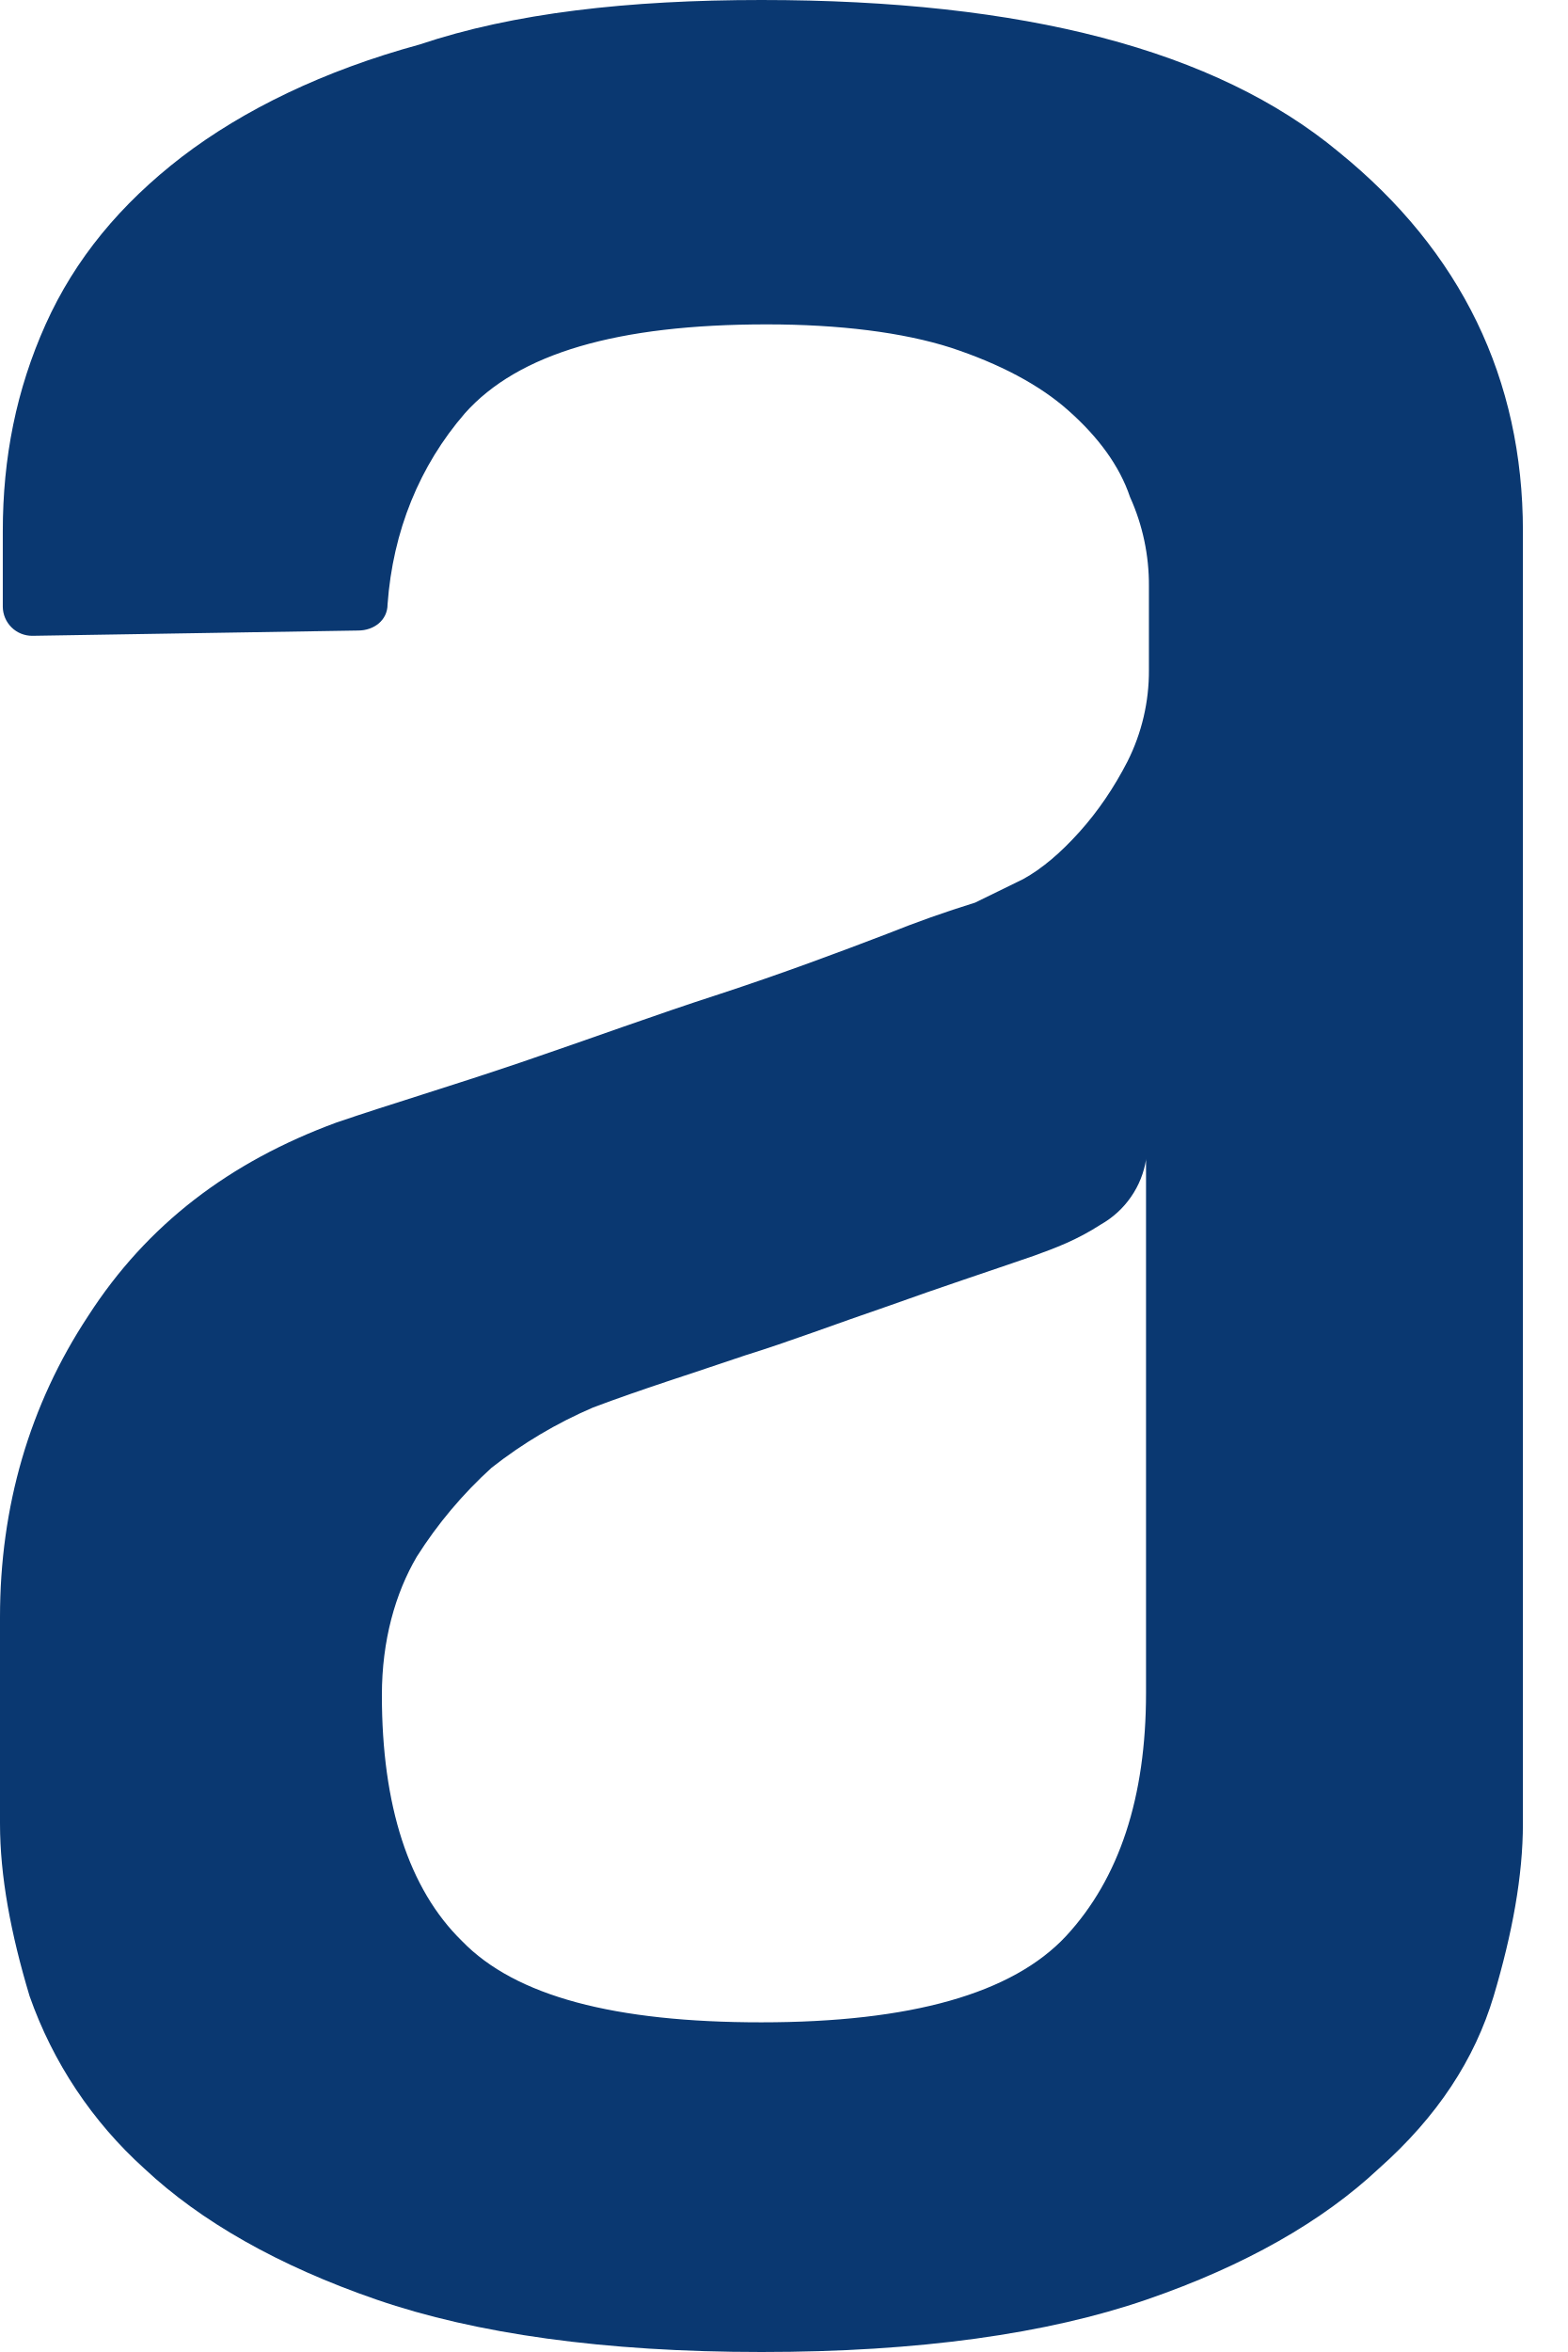
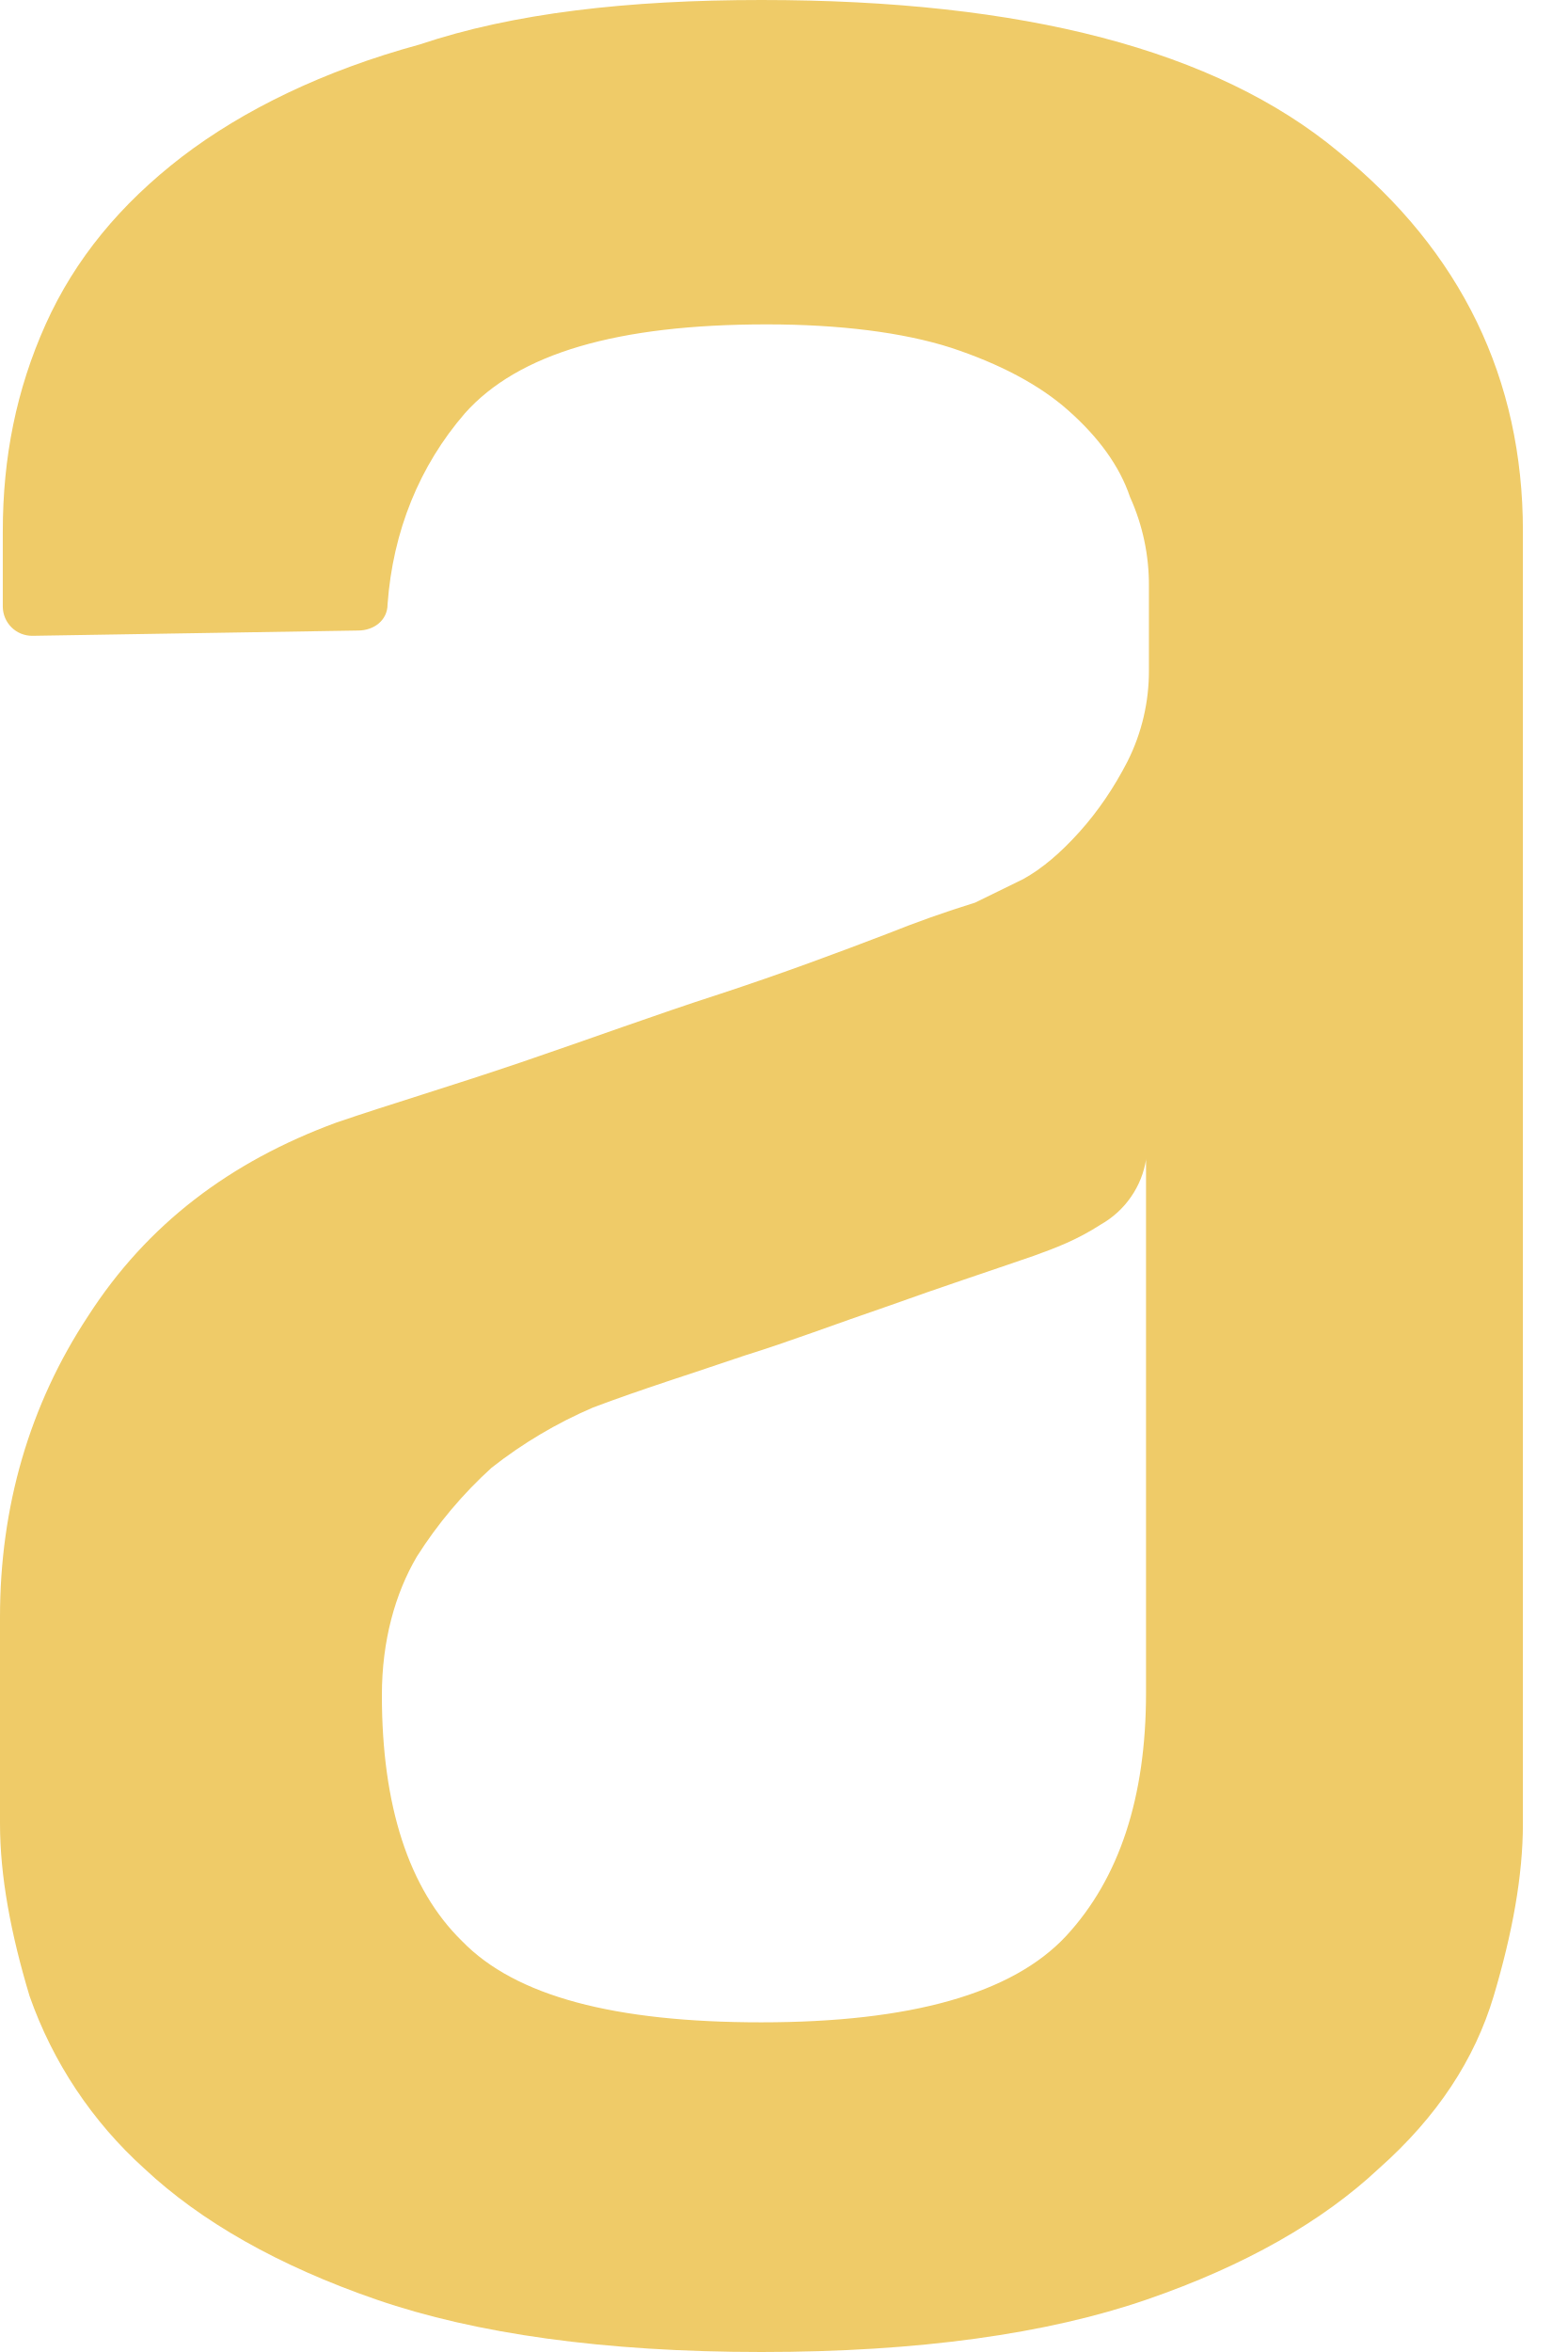
<svg xmlns="http://www.w3.org/2000/svg" width="32" height="48" viewBox="0 0 32 48" fill="none">
-   <path fill-rule="evenodd" clip-rule="evenodd" d="M23.396 23.653C23.352 23.931 23.247 24.196 23.086 24.427C22.926 24.659 22.715 24.851 22.47 24.99C21.977 25.309 21.545 25.468 21.108 25.627C20.177 25.949 19.197 26.27 18.161 26.643C17.069 27.016 16.089 27.389 15.215 27.659C14.125 28.031 13.089 28.353 12.104 28.725C11.363 29.043 10.667 29.456 10.034 29.954C9.446 30.488 8.932 31.098 8.507 31.77C8.07 32.515 7.795 33.477 7.795 34.597C7.795 36.842 8.34 38.549 9.433 39.616C10.523 40.74 12.544 41.272 15.539 41.272C18.593 41.272 20.666 40.686 21.761 39.511C22.848 38.336 23.393 36.683 23.393 34.549V23.653H23.396ZM15.541 0C20.889 0 24.815 1.016 27.322 3.098C29.831 5.129 31.086 7.741 31.086 10.837V37.215C31.086 38.282 30.87 39.457 30.489 40.737C30.104 42.023 29.343 43.195 28.142 44.259C26.998 45.331 25.417 46.239 23.398 46.933C21.38 47.627 18.763 48 15.544 48C12.33 48 9.708 47.627 7.692 46.933C5.677 46.239 4.093 45.331 2.949 44.259C1.885 43.3 1.078 42.089 0.604 40.737C0.219 39.459 0 38.284 0 37.217V33.001C0 30.756 0.599 28.674 1.8 26.856C3 24.99 4.689 23.709 6.872 22.907C7.962 22.535 9.217 22.162 10.633 21.681C12.053 21.198 13.359 20.717 14.67 20.293C15.981 19.863 17.125 19.434 18.105 19.059C18.696 18.822 19.296 18.609 19.904 18.421L20.887 17.94C21.272 17.727 21.65 17.405 22.033 16.979C22.414 16.555 22.74 16.074 23.015 15.539C23.306 14.96 23.456 14.32 23.452 13.672V11.963C23.456 11.336 23.325 10.716 23.067 10.145C22.851 9.502 22.414 8.916 21.815 8.384C21.216 7.849 20.395 7.422 19.416 7.098C18.434 6.782 17.128 6.62 15.652 6.62C12.598 6.62 10.579 7.212 9.489 8.435C8.564 9.505 8.019 10.839 7.911 12.333C7.911 12.654 7.638 12.868 7.309 12.868L0.658 12.976C0.5 12.976 0.348 12.915 0.236 12.804C0.123 12.693 0.059 12.542 0.057 12.384V10.842C0.057 9.343 0.332 7.955 0.931 6.62C1.532 5.283 2.46 4.165 3.712 3.201C4.967 2.242 6.605 1.442 8.566 0.908C10.477 0.265 12.821 0 15.547 0H15.541Z" fill="#0A3871" />
+   <path fill-rule="evenodd" clip-rule="evenodd" d="M23.396 23.653C23.352 23.931 23.247 24.196 23.086 24.427C22.926 24.659 22.715 24.851 22.47 24.99C21.977 25.309 21.545 25.468 21.108 25.627C20.177 25.949 19.197 26.27 18.161 26.643C17.069 27.016 16.089 27.389 15.215 27.659C14.125 28.031 13.089 28.353 12.104 28.725C11.363 29.043 10.667 29.456 10.034 29.954C9.446 30.488 8.932 31.098 8.507 31.77C8.07 32.515 7.795 33.477 7.795 34.597C7.795 36.842 8.34 38.549 9.433 39.616C10.523 40.74 12.544 41.272 15.539 41.272C18.593 41.272 20.666 40.686 21.761 39.511C22.848 38.336 23.393 36.683 23.393 34.549V23.653H23.396ZM15.541 0C20.889 0 24.815 1.016 27.322 3.098C29.831 5.129 31.086 7.741 31.086 10.837V37.215C31.086 38.282 30.87 39.457 30.489 40.737C30.104 42.023 29.343 43.195 28.142 44.259C26.998 45.331 25.417 46.239 23.398 46.933C21.38 47.627 18.763 48 15.544 48C12.33 48 9.708 47.627 7.692 46.933C5.677 46.239 4.093 45.331 2.949 44.259C1.885 43.3 1.078 42.089 0.604 40.737C0.219 39.459 0 38.284 0 37.217V33.001C0 30.756 0.599 28.674 1.8 26.856C3 24.99 4.689 23.709 6.872 22.907C7.962 22.535 9.217 22.162 10.633 21.681C12.053 21.198 13.359 20.717 14.67 20.293C15.981 19.863 17.125 19.434 18.105 19.059C18.696 18.822 19.296 18.609 19.904 18.421L20.887 17.94C21.272 17.727 21.65 17.405 22.033 16.979C22.414 16.555 22.74 16.074 23.015 15.539C23.306 14.96 23.456 14.32 23.452 13.672V11.963C23.456 11.336 23.325 10.716 23.067 10.145C22.851 9.502 22.414 8.916 21.815 8.384C21.216 7.849 20.395 7.422 19.416 7.098C18.434 6.782 17.128 6.62 15.652 6.62C12.598 6.62 10.579 7.212 9.489 8.435C8.564 9.505 8.019 10.839 7.911 12.333C7.911 12.654 7.638 12.868 7.309 12.868L0.658 12.976C0.5 12.976 0.348 12.915 0.236 12.804C0.123 12.693 0.059 12.542 0.057 12.384V10.842C0.057 9.343 0.332 7.955 0.931 6.62C1.532 5.283 2.46 4.165 3.712 3.201C4.967 2.242 6.605 1.442 8.566 0.908C10.477 0.265 12.821 0 15.547 0H15.541Z" fill="#EFCB68" />
</svg>
